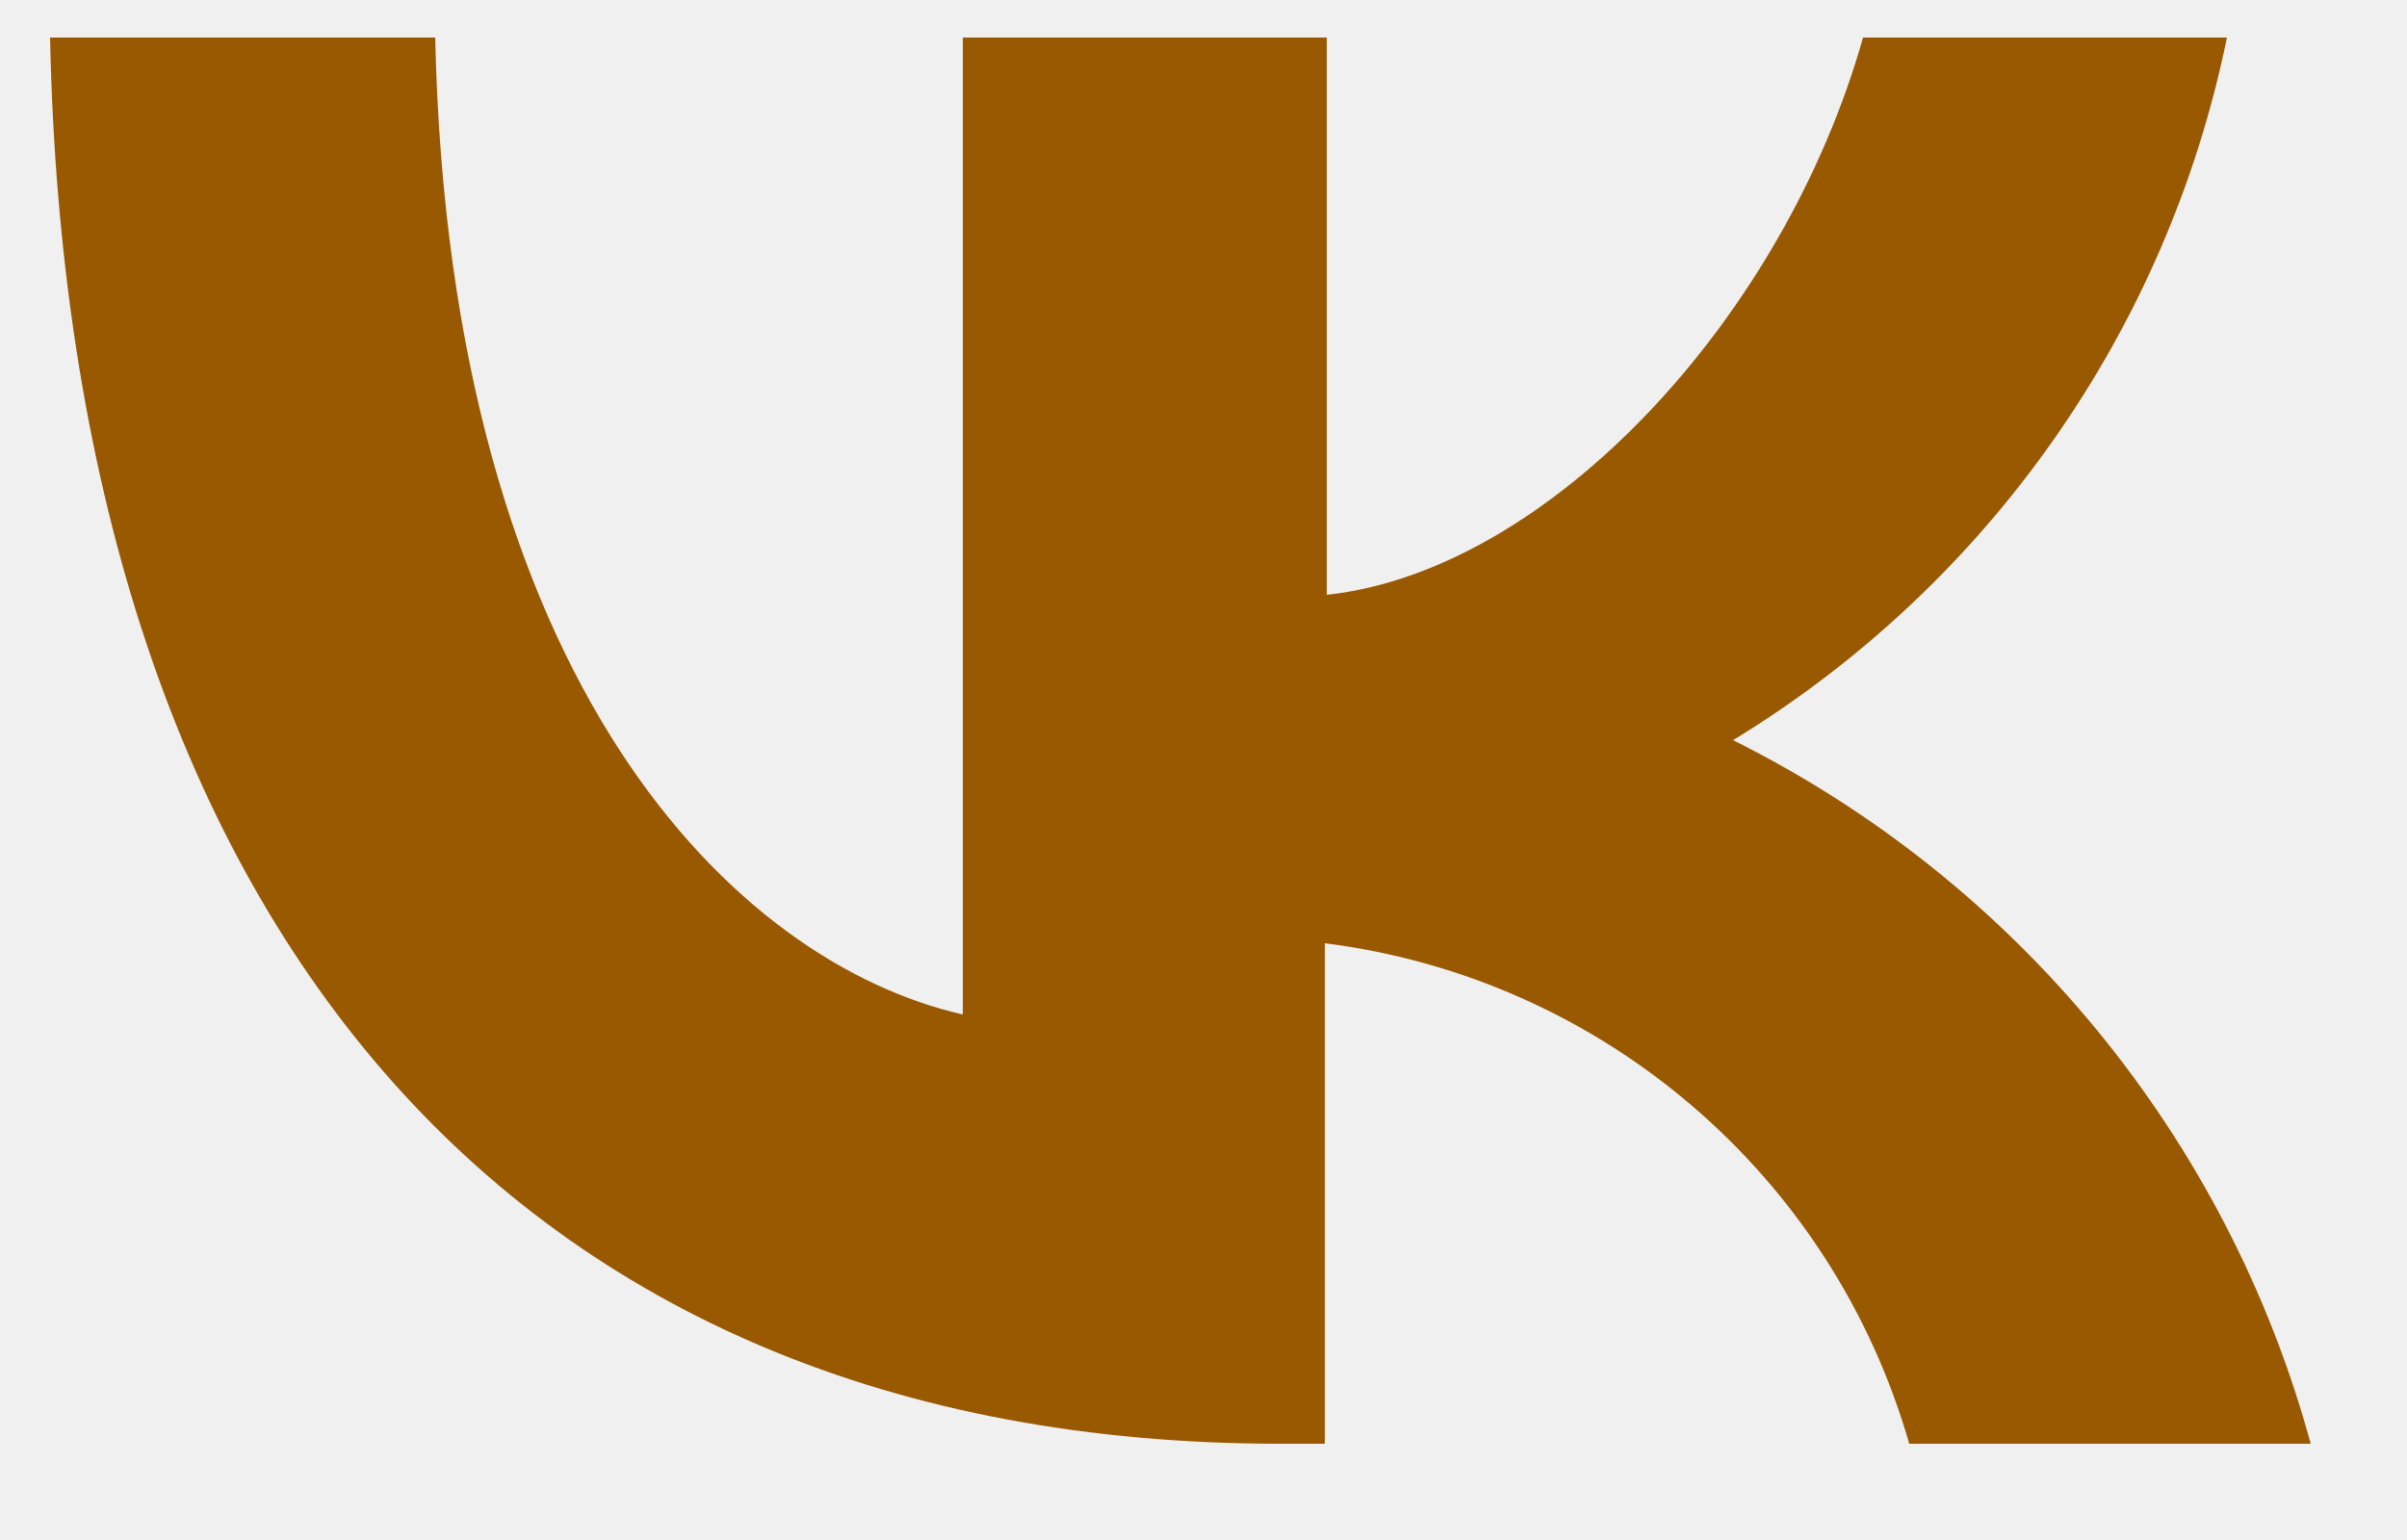
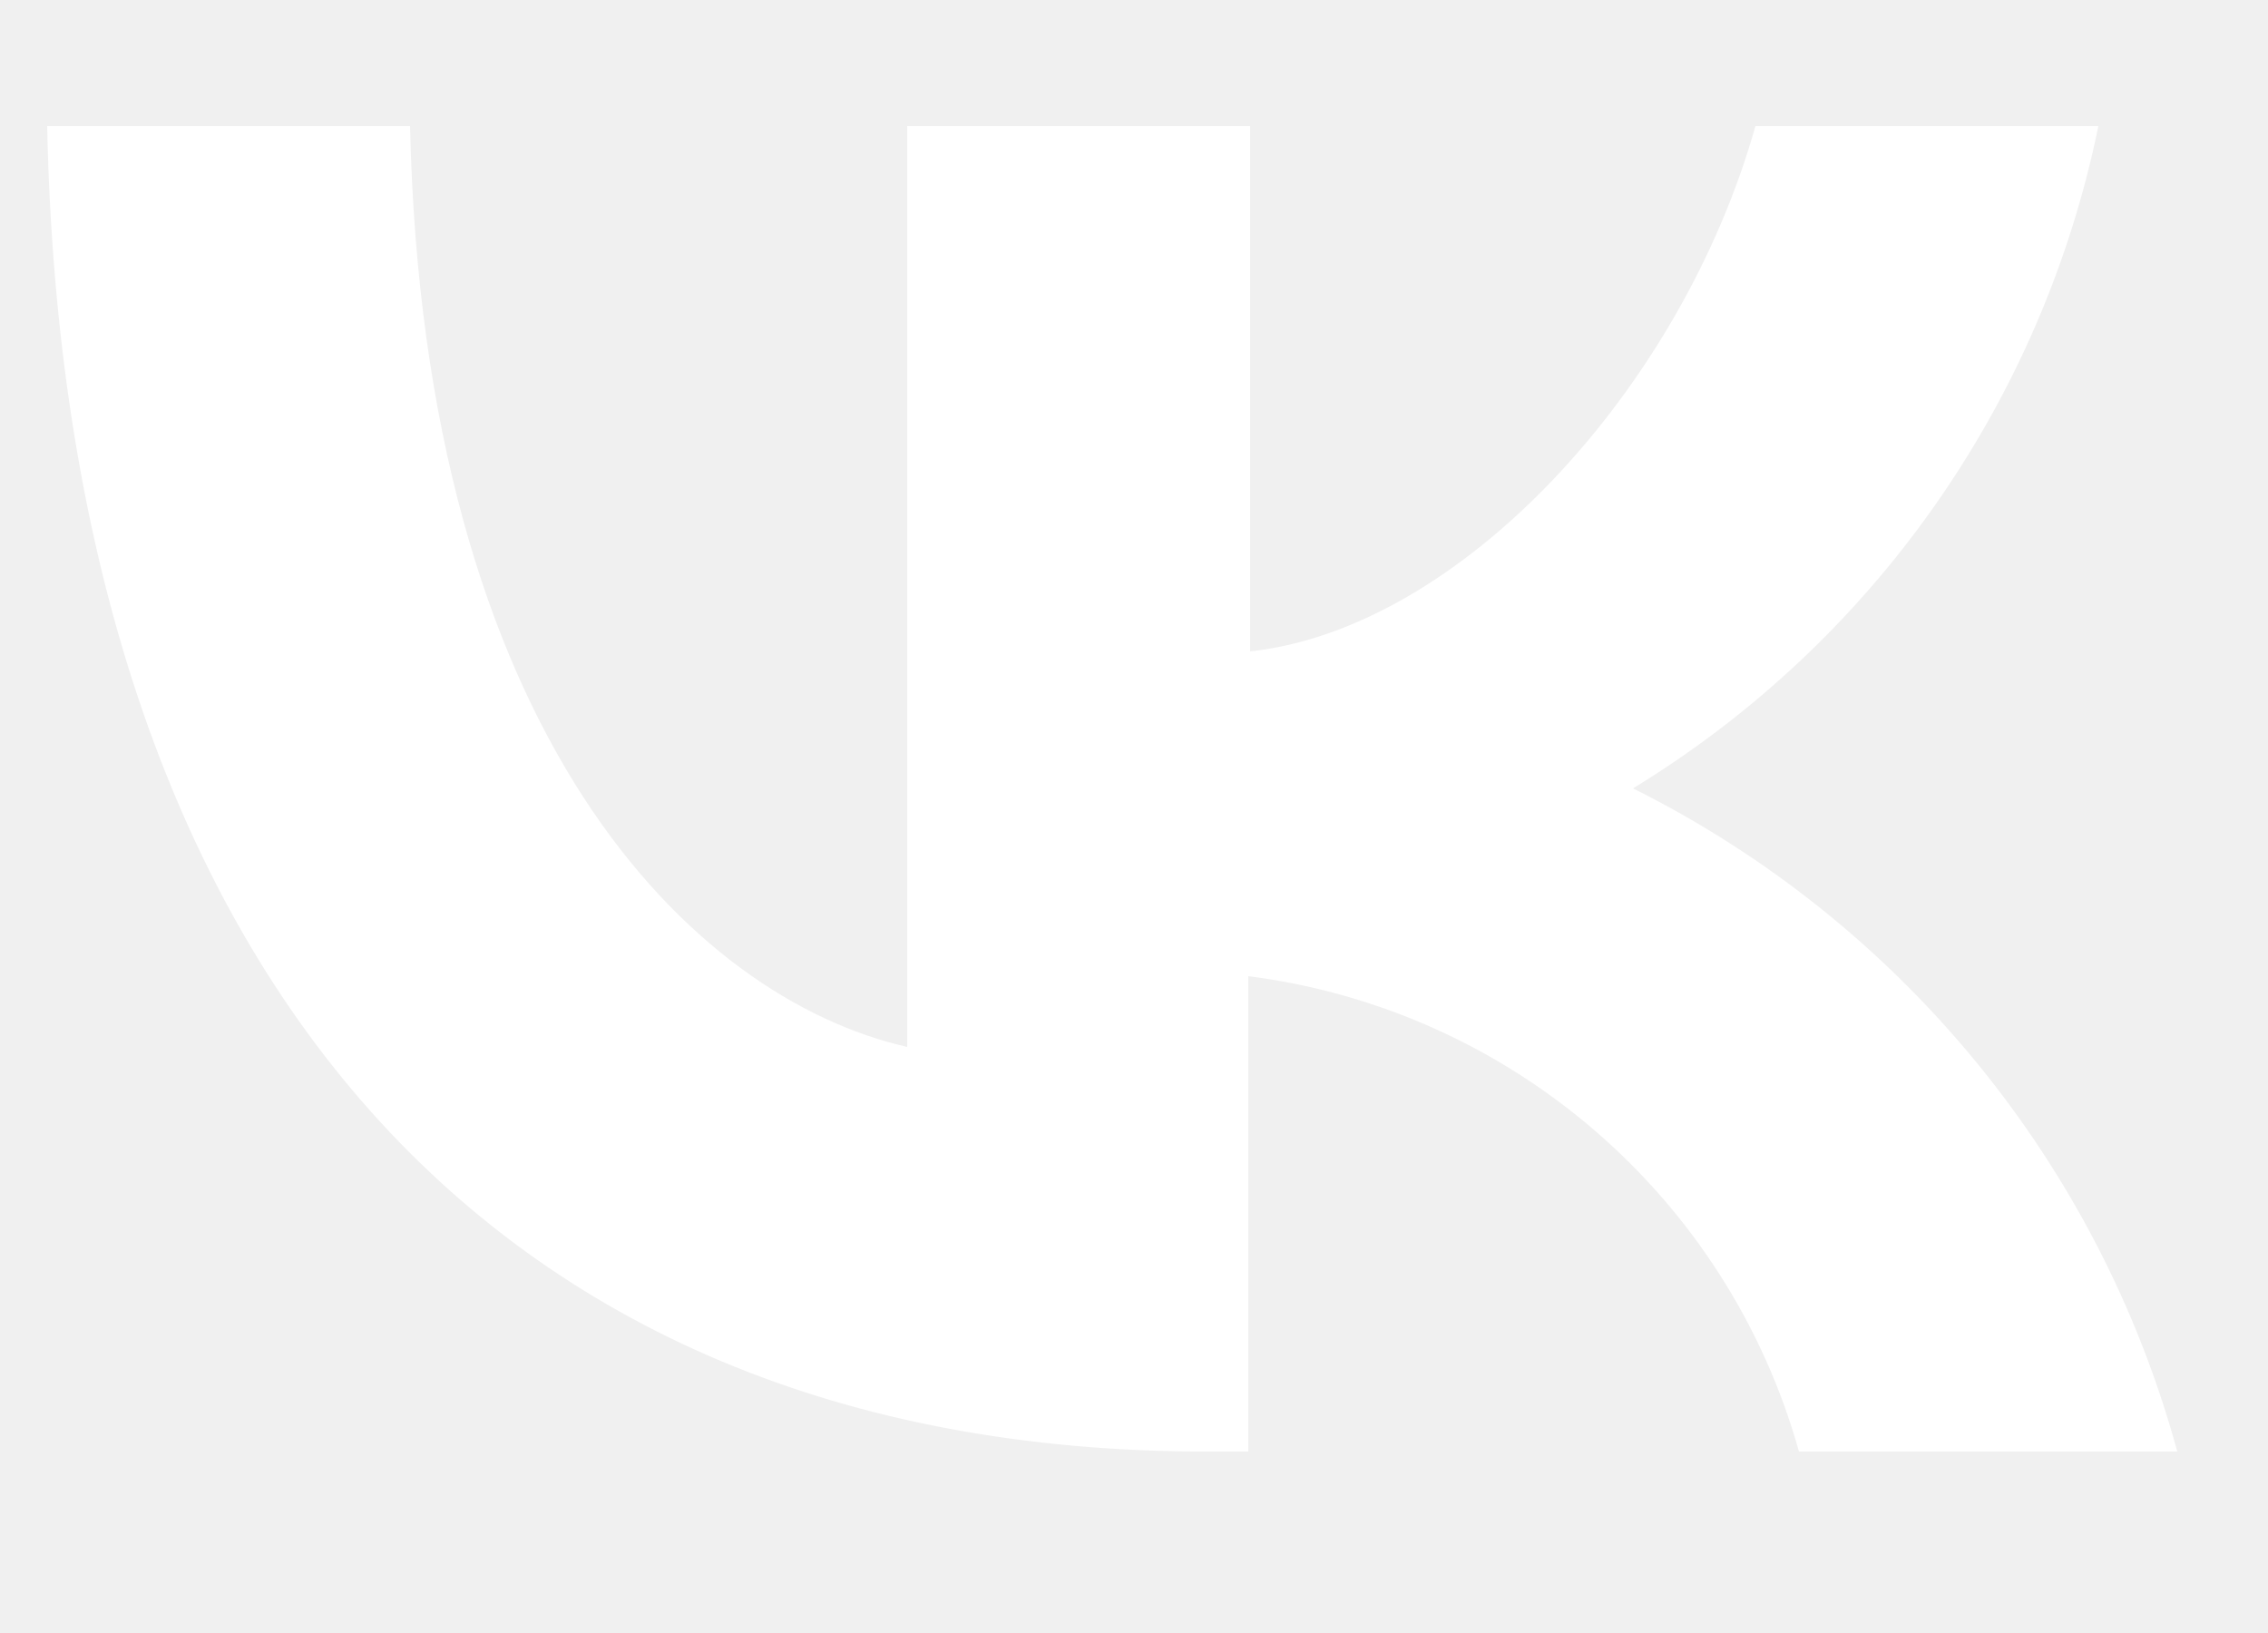
- <svg xmlns="http://www.w3.org/2000/svg" id="Layer_1" data-name="Layer 1" viewBox="0 0 25 16">
+ <svg xmlns="http://www.w3.org/2000/svg" id="Layer_1" data-name="Layer 1" viewBox="0 0 25 18">
  <defs>
-     <style>.cls-1{fill:#995900;}</style>
+     <style>.cls-1{fill:#fff;}</style>
  </defs>
-   <path class="cls-1" d="M13.3,15C5.29,15,.71,9.54.52.39h4C4.67,7.11,7.63,10,10,10.54V.39h3.78V6.18c2.31-.25,4.75-2.88,5.57-5.79h3.78A11.17,11.17,0,0,1,18,7.69,11.57,11.57,0,0,1,24,15H19.83A7.26,7.26,0,0,0,13.76,9.8V15Z" />
+   <path class="cls-1" d="M13.3,16C5.29,16,.71,10.54.52,1.39h4C4.67,8.11,7.63,11,10,11.54V1.39h3.78V7.18c2.31-.25,4.75-2.88,5.57-5.79h3.78A11.17,11.17,0,0,1,18,8.69,11.57,11.57,0,0,1,24,16H19.83a7.26,7.26,0,0,0-6.07-5.24V16Z" />
</svg>
